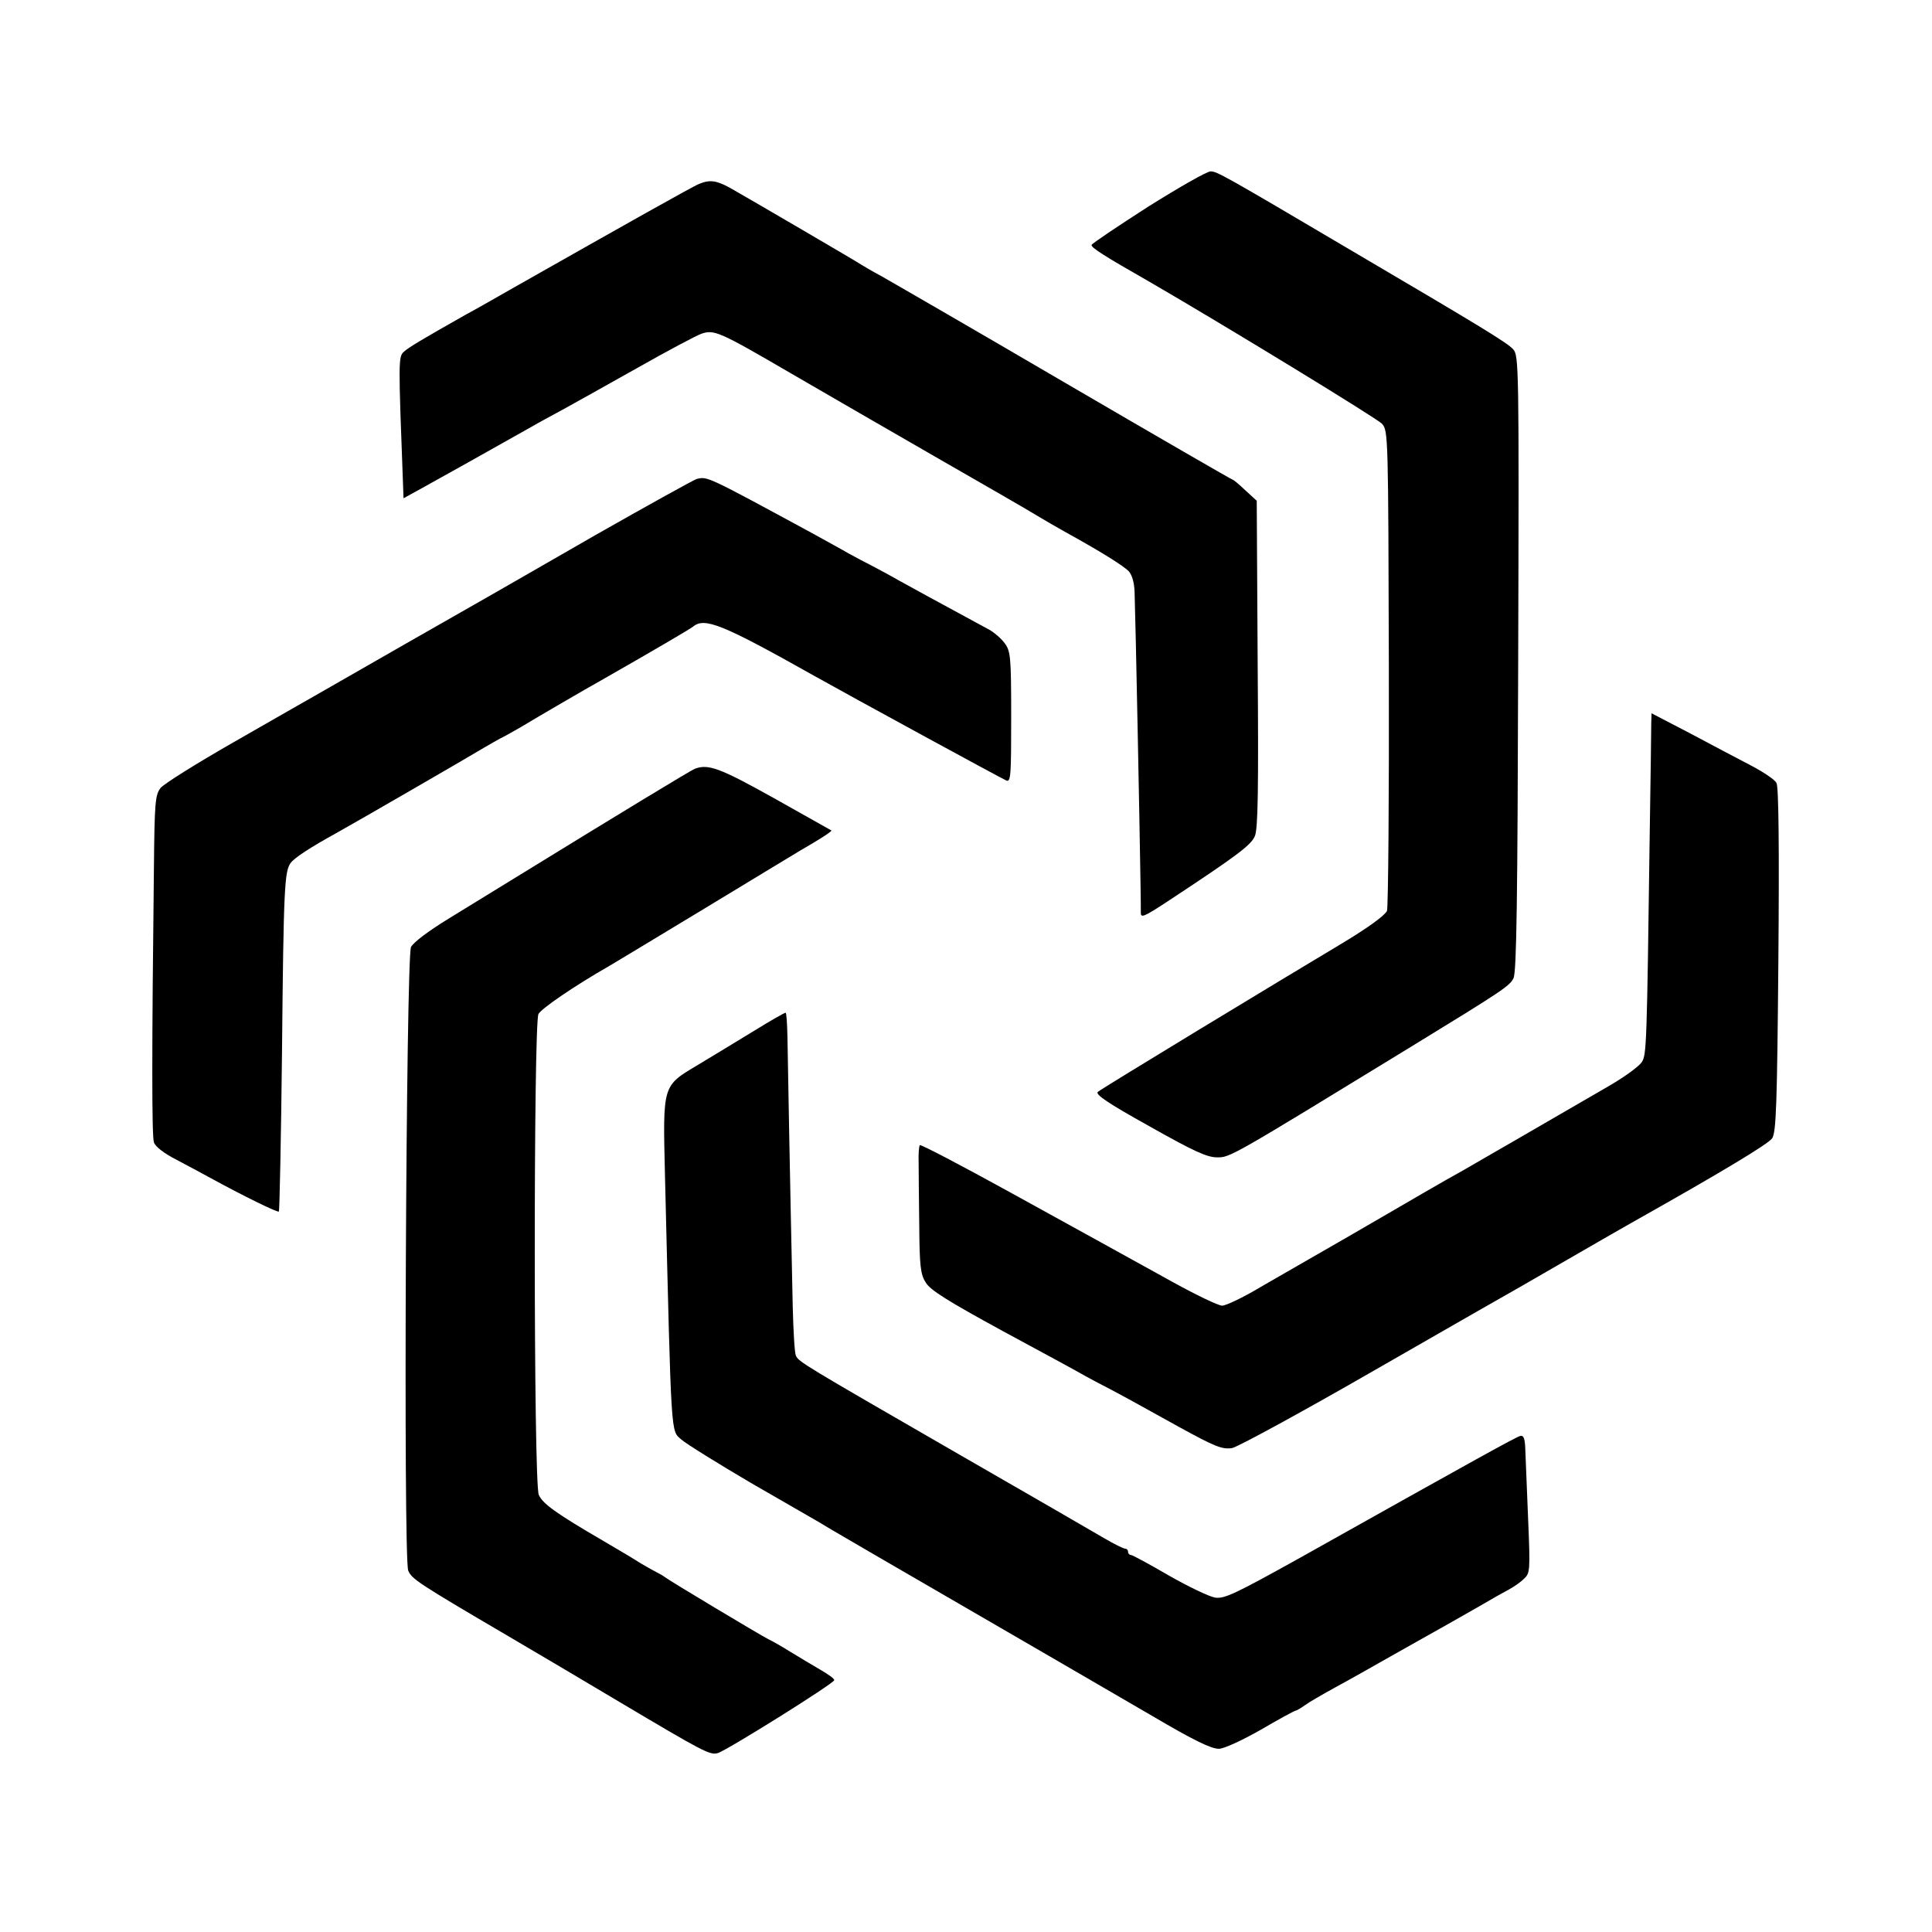
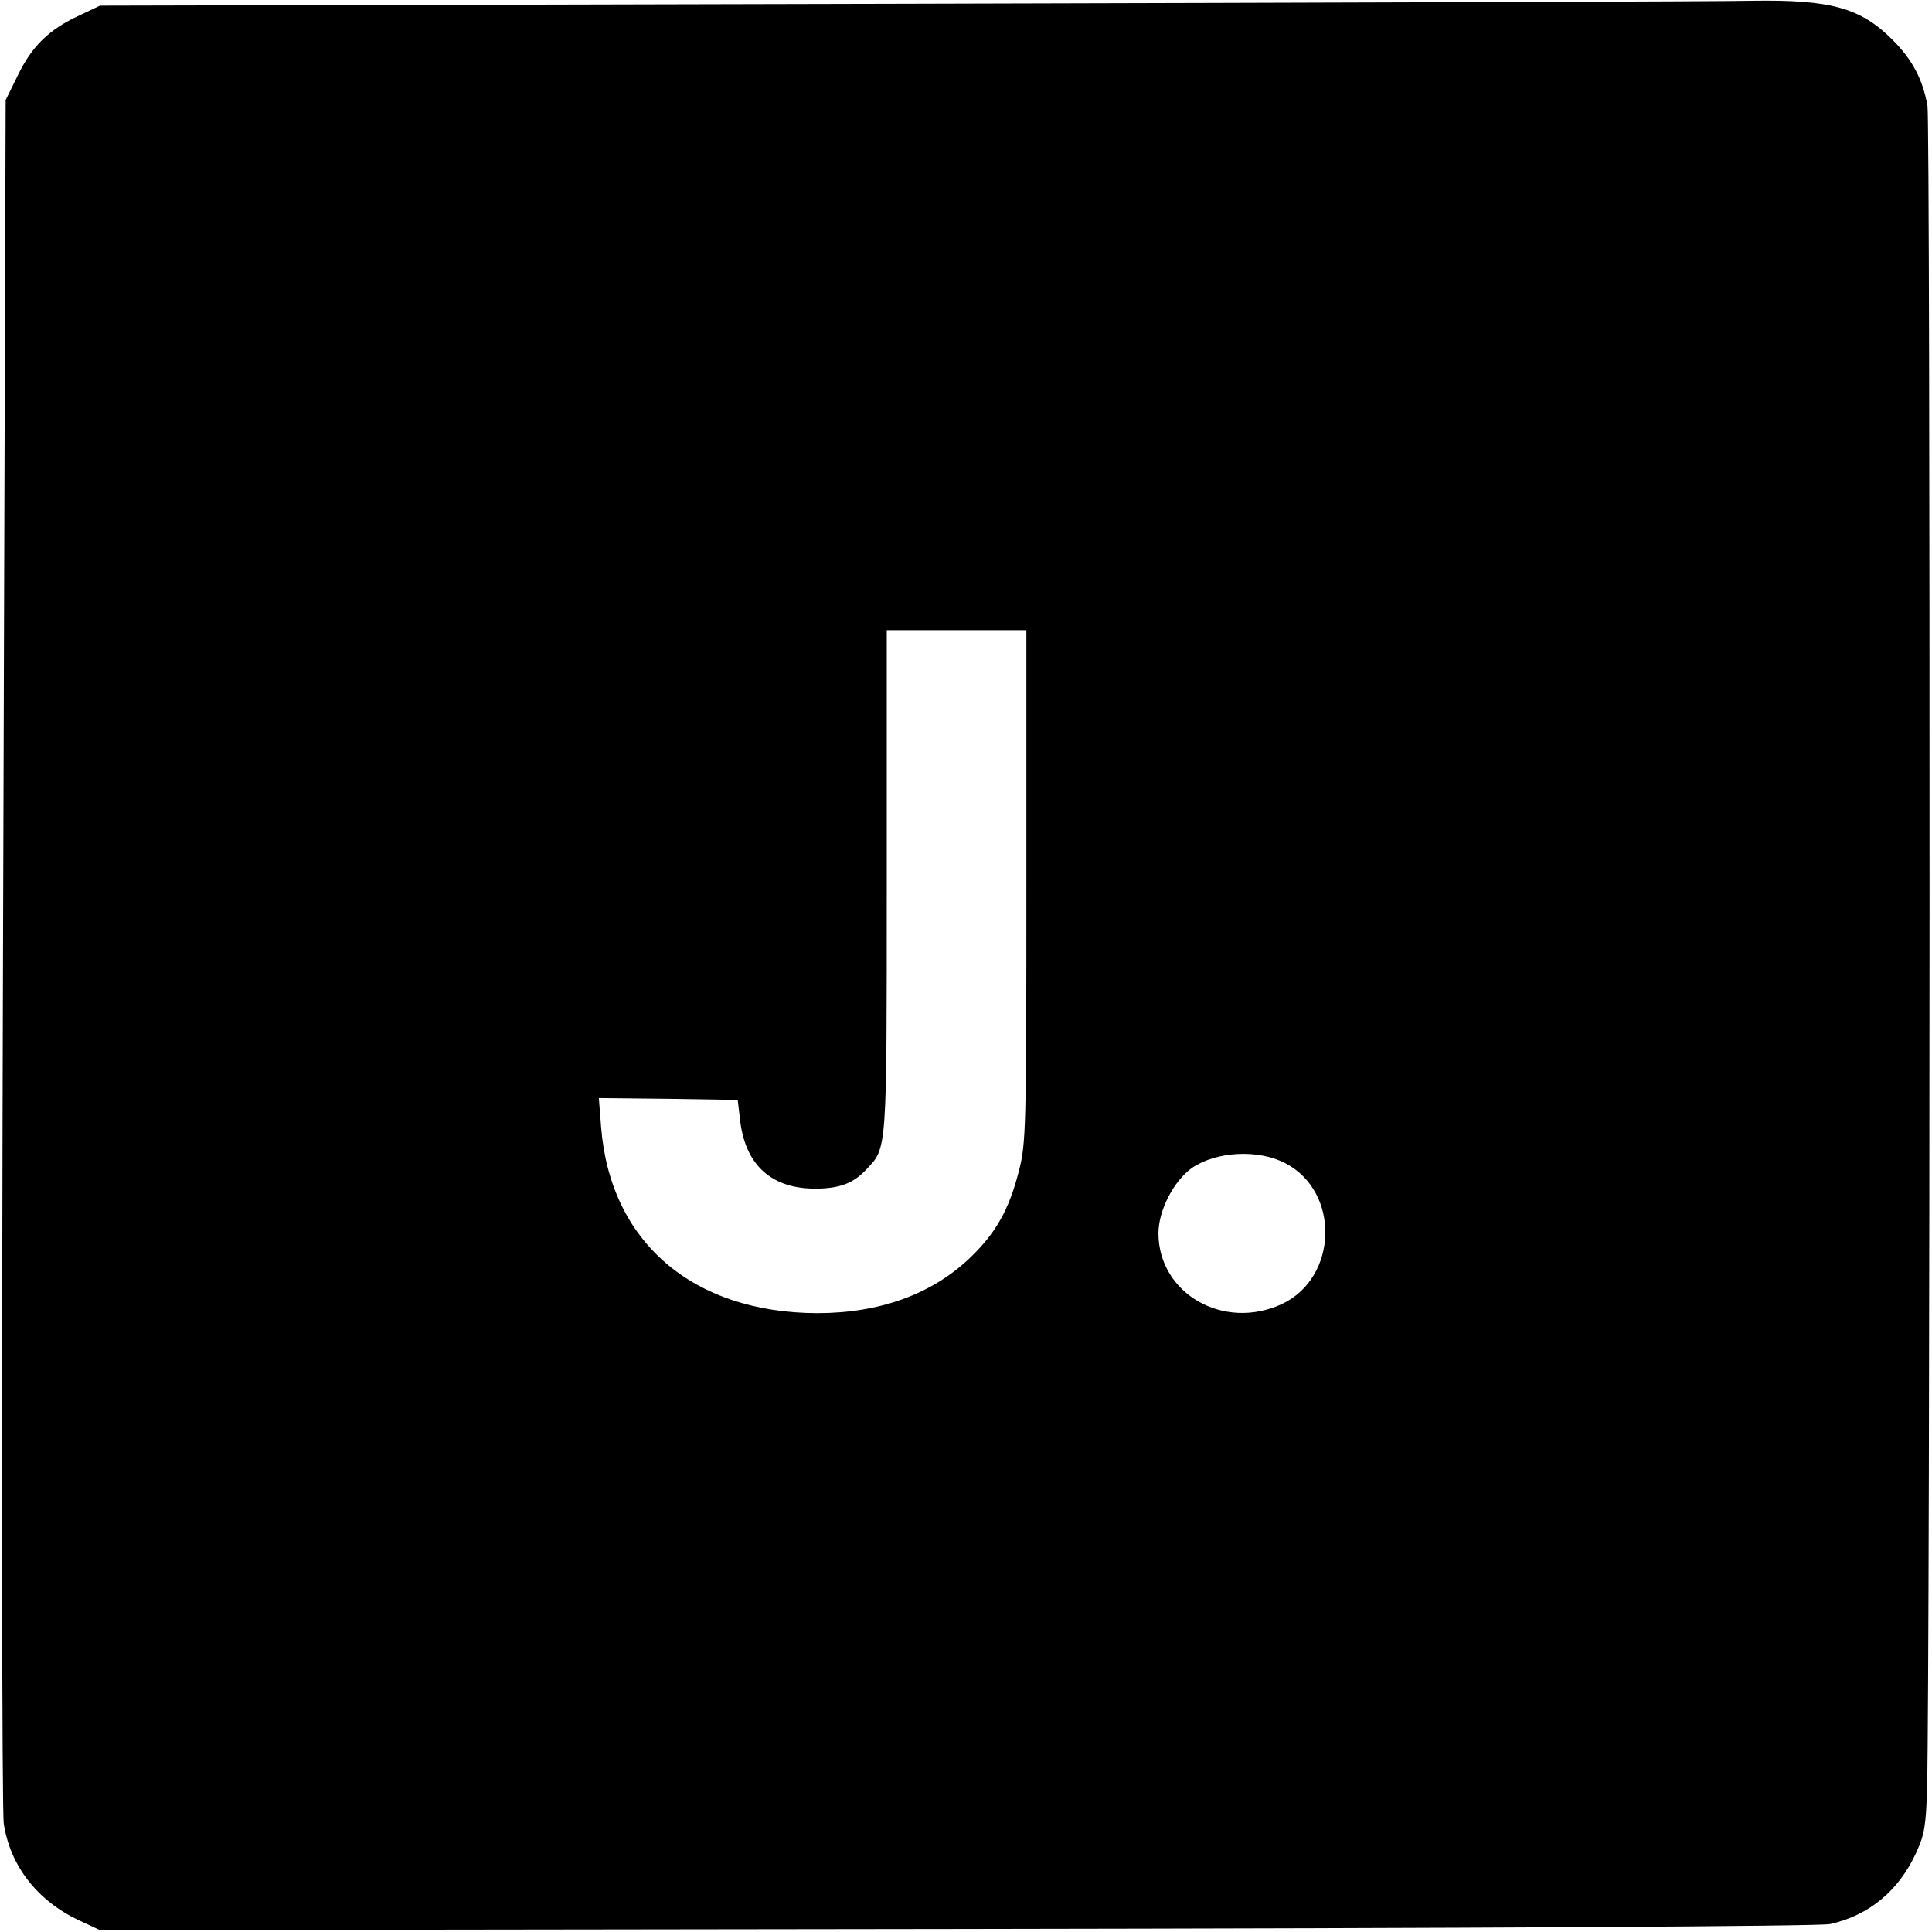
- <svg xmlns="http://www.w3.org/2000/svg" version="1.0" width="620pt" height="620pt" viewBox="0 0 620 620" preserveAspectRatio="xMidYMid meet">
-   <g transform="translate(0,620) scale(0.1,-0.1)" fill="#000000" stroke="none">
-     <path d="M3685 5537 c-98 -63 -180 -118 -182 -123 -2 -8 36 -33 187 -119 228 -132 730 -438 745 -455 20 -22 20 -38 22 -781 1 -418 -2 -770 -6 -782 -6 -14 -60 -54 -147 -106 -77 -46 -281 -169 -454 -274 -173 -105 -320 -195 -327 -201 -9 -8 32 -36 165 -110 140 -79 185 -100 217 -100 42 -1 43 0 625 356 294 180 315 194 327 219 10 20 13 259 15 1011 3 956 2 987 -16 1007 -19 21 -94 67 -526 321 -403 238 -425 250 -445 250 -12 0 -101 -51 -200 -113z" />
-     <path d="M2244 5610 c-19 -7 -237 -130 -599 -335 -61 -35 -128 -73 -149 -84 -145 -82 -183 -105 -199 -119 -19 -17 -19 -21 -3 -444 l1 -27 60 33 c113 63 164 91 350 196 22 13 67 37 100 55 33 18 140 78 238 133 97 55 191 105 208 111 41 14 57 7 287 -127 103 -60 311 -180 462 -267 151 -87 298 -171 325 -188 28 -17 70 -41 95 -55 114 -63 186 -108 203 -126 10 -12 17 -36 18 -65 1 -25 2 -98 4 -161 8 -369 17 -848 16 -867 -1 -20 8 -17 87 35 223 147 267 180 279 209 10 22 12 150 9 552 l-3 524 -36 33 c-20 19 -38 34 -40 34 -3 0 -245 140 -538 311 -294 172 -559 325 -589 342 -30 16 -59 33 -65 37 -11 8 -350 206 -422 247 -44 24 -65 27 -99 13z" />
-     <path d="M2236 4663 c-10 -3 -156 -84 -325 -180 -168 -97 -319 -183 -336 -193 -34 -19 -508 -290 -565 -323 -21 -12 -137 -78 -257 -147 -121 -69 -228 -136 -238 -149 -17 -22 -19 -49 -21 -250 -7 -595 -7 -868 0 -887 4 -13 32 -35 69 -54 34 -18 85 -45 112 -60 102 -56 216 -112 220 -108 2 2 7 233 10 513 5 528 8 579 28 606 13 17 62 49 147 96 58 32 421 242 474 274 17 10 40 23 51 29 11 5 41 22 67 37 48 29 209 123 263 153 163 93 279 161 289 169 37 31 94 8 391 -159 114 -64 602 -330 615 -335 14 -5 15 20 15 204 0 194 -2 212 -21 237 -11 15 -33 34 -49 43 -185 100 -239 130 -290 158 -33 19 -73 40 -90 49 -16 8 -48 25 -70 37 -22 13 -74 41 -115 64 -345 187 -339 184 -374 176z" />
-     <path d="M5299 3878 c0 -18 -2 -181 -5 -363 -9 -669 -10 -699 -25 -723 -8 -13 -54 -47 -104 -76 -129 -75 -423 -245 -470 -272 -22 -12 -80 -45 -130 -74 -49 -29 -164 -95 -255 -148 -91 -52 -210 -121 -266 -153 -55 -33 -110 -59 -122 -59 -12 0 -83 34 -159 76 -221 122 -224 124 -522 288 -156 86 -286 154 -289 151 -3 -2 -5 -28 -4 -57 0 -29 1 -120 2 -203 1 -128 4 -155 21 -181 14 -24 72 -60 246 -155 126 -68 246 -133 268 -146 22 -12 54 -29 70 -37 29 -15 108 -58 230 -126 113 -62 137 -72 169 -67 17 3 225 116 461 252 237 136 448 257 470 269 22 13 101 58 175 101 74 43 160 92 190 109 272 153 425 245 437 263 13 19 16 110 20 572 3 359 1 556 -6 568 -5 11 -43 36 -83 57 -40 21 -128 67 -195 103 l-123 64 -1 -33z" />
-     <path d="M2230 3733 c-13 -5 -229 -136 -590 -358 -47 -29 -135 -83 -197 -121 -69 -42 -116 -78 -124 -93 -16 -35 -25 -1963 -9 -2001 11 -27 32 -41 315 -207 94 -55 256 -151 360 -213 271 -161 293 -173 318 -166 25 6 371 222 374 234 2 4 -19 19 -45 34 -26 15 -69 41 -97 58 -27 17 -59 35 -70 40 -29 15 -318 188 -330 198 -5 4 -17 11 -25 15 -8 4 -32 17 -52 29 -20 13 -74 45 -120 72 -155 90 -197 121 -209 149 -17 40 -17 1513 -1 1543 10 18 115 90 227 154 17 10 158 95 315 190 157 95 311 189 343 207 32 19 57 36 55 38 -2 1 -85 48 -185 104 -174 97 -210 110 -253 94z" />
-     <path d="M2420 2892 c-52 -32 -132 -80 -178 -108 -117 -70 -115 -61 -108 -357 21 -857 18 -816 53 -847 16 -14 116 -76 223 -139 107 -62 202 -116 210 -121 15 -10 230 -135 760 -442 157 -91 301 -175 320 -186 129 -76 188 -105 212 -104 16 0 76 28 134 61 58 34 108 61 111 61 3 0 17 8 31 18 15 11 59 36 97 57 39 21 117 65 175 98 58 33 130 73 160 90 30 17 87 49 125 71 39 23 82 47 97 55 15 8 37 23 48 34 20 18 21 25 14 190 -4 95 -8 195 -9 222 -1 38 -5 49 -16 47 -13 -3 -131 -68 -714 -395 -200 -111 -235 -128 -265 -124 -19 3 -86 35 -149 71 -62 36 -117 66 -122 66 -5 0 -9 5 -9 10 0 6 -4 10 -9 10 -5 0 -36 15 -68 34 -32 19 -247 143 -478 276 -487 281 -503 290 -511 310 -4 8 -8 78 -10 155 -9 415 -16 799 -17 868 -1 42 -3 77 -6 77 -4 0 -49 -26 -101 -58z" />
+ <svg xmlns="http://www.w3.org/2000/svg" version="1.0" width="512pt" height="512pt" viewBox="0 0 512 512" preserveAspectRatio="xMidYMid meet">
+   <g transform="translate(0,512) scale(0.1,-0.1)" fill="#000000" stroke="none">
+     <path d="M2390 5110 l-2125 -5 -55 -26 c-80 -37 -125 -81 -162 -157 l-33 -67 -7 -2255 c-4 -1283 -3 -2280 2 -2313 17 -112 89 -204 199 -256 l56 -26 2270 3 c1401 2 2287 7 2315 13 103 23 182 88 228 189 22 47 26 72 29 170 8 338 9 4411 1 4460 -13 71 -40 122 -93 175 -84 84 -163 106 -369 103 -72 -2 -1087 -5 -2256 -8z m330 -2338 c0 -644 -1 -683 -20 -756 -26 -102 -61 -164 -130 -230 -101 -96 -239 -146 -404 -146 -331 1 -549 189 -573 493 l-6 77 184 -2 184 -3 7 -59 c15 -115 84 -176 198 -176 65 0 102 14 137 52 54 57 53 44 53 763 l0 665 185 0 185 0 0 -678z m687 -735 c145 -76 139 -303 -10 -373 -154 -71 -326 27 -327 187 0 61 40 139 89 174 65 44 176 50 248 12z" />
  </g>
</svg>
